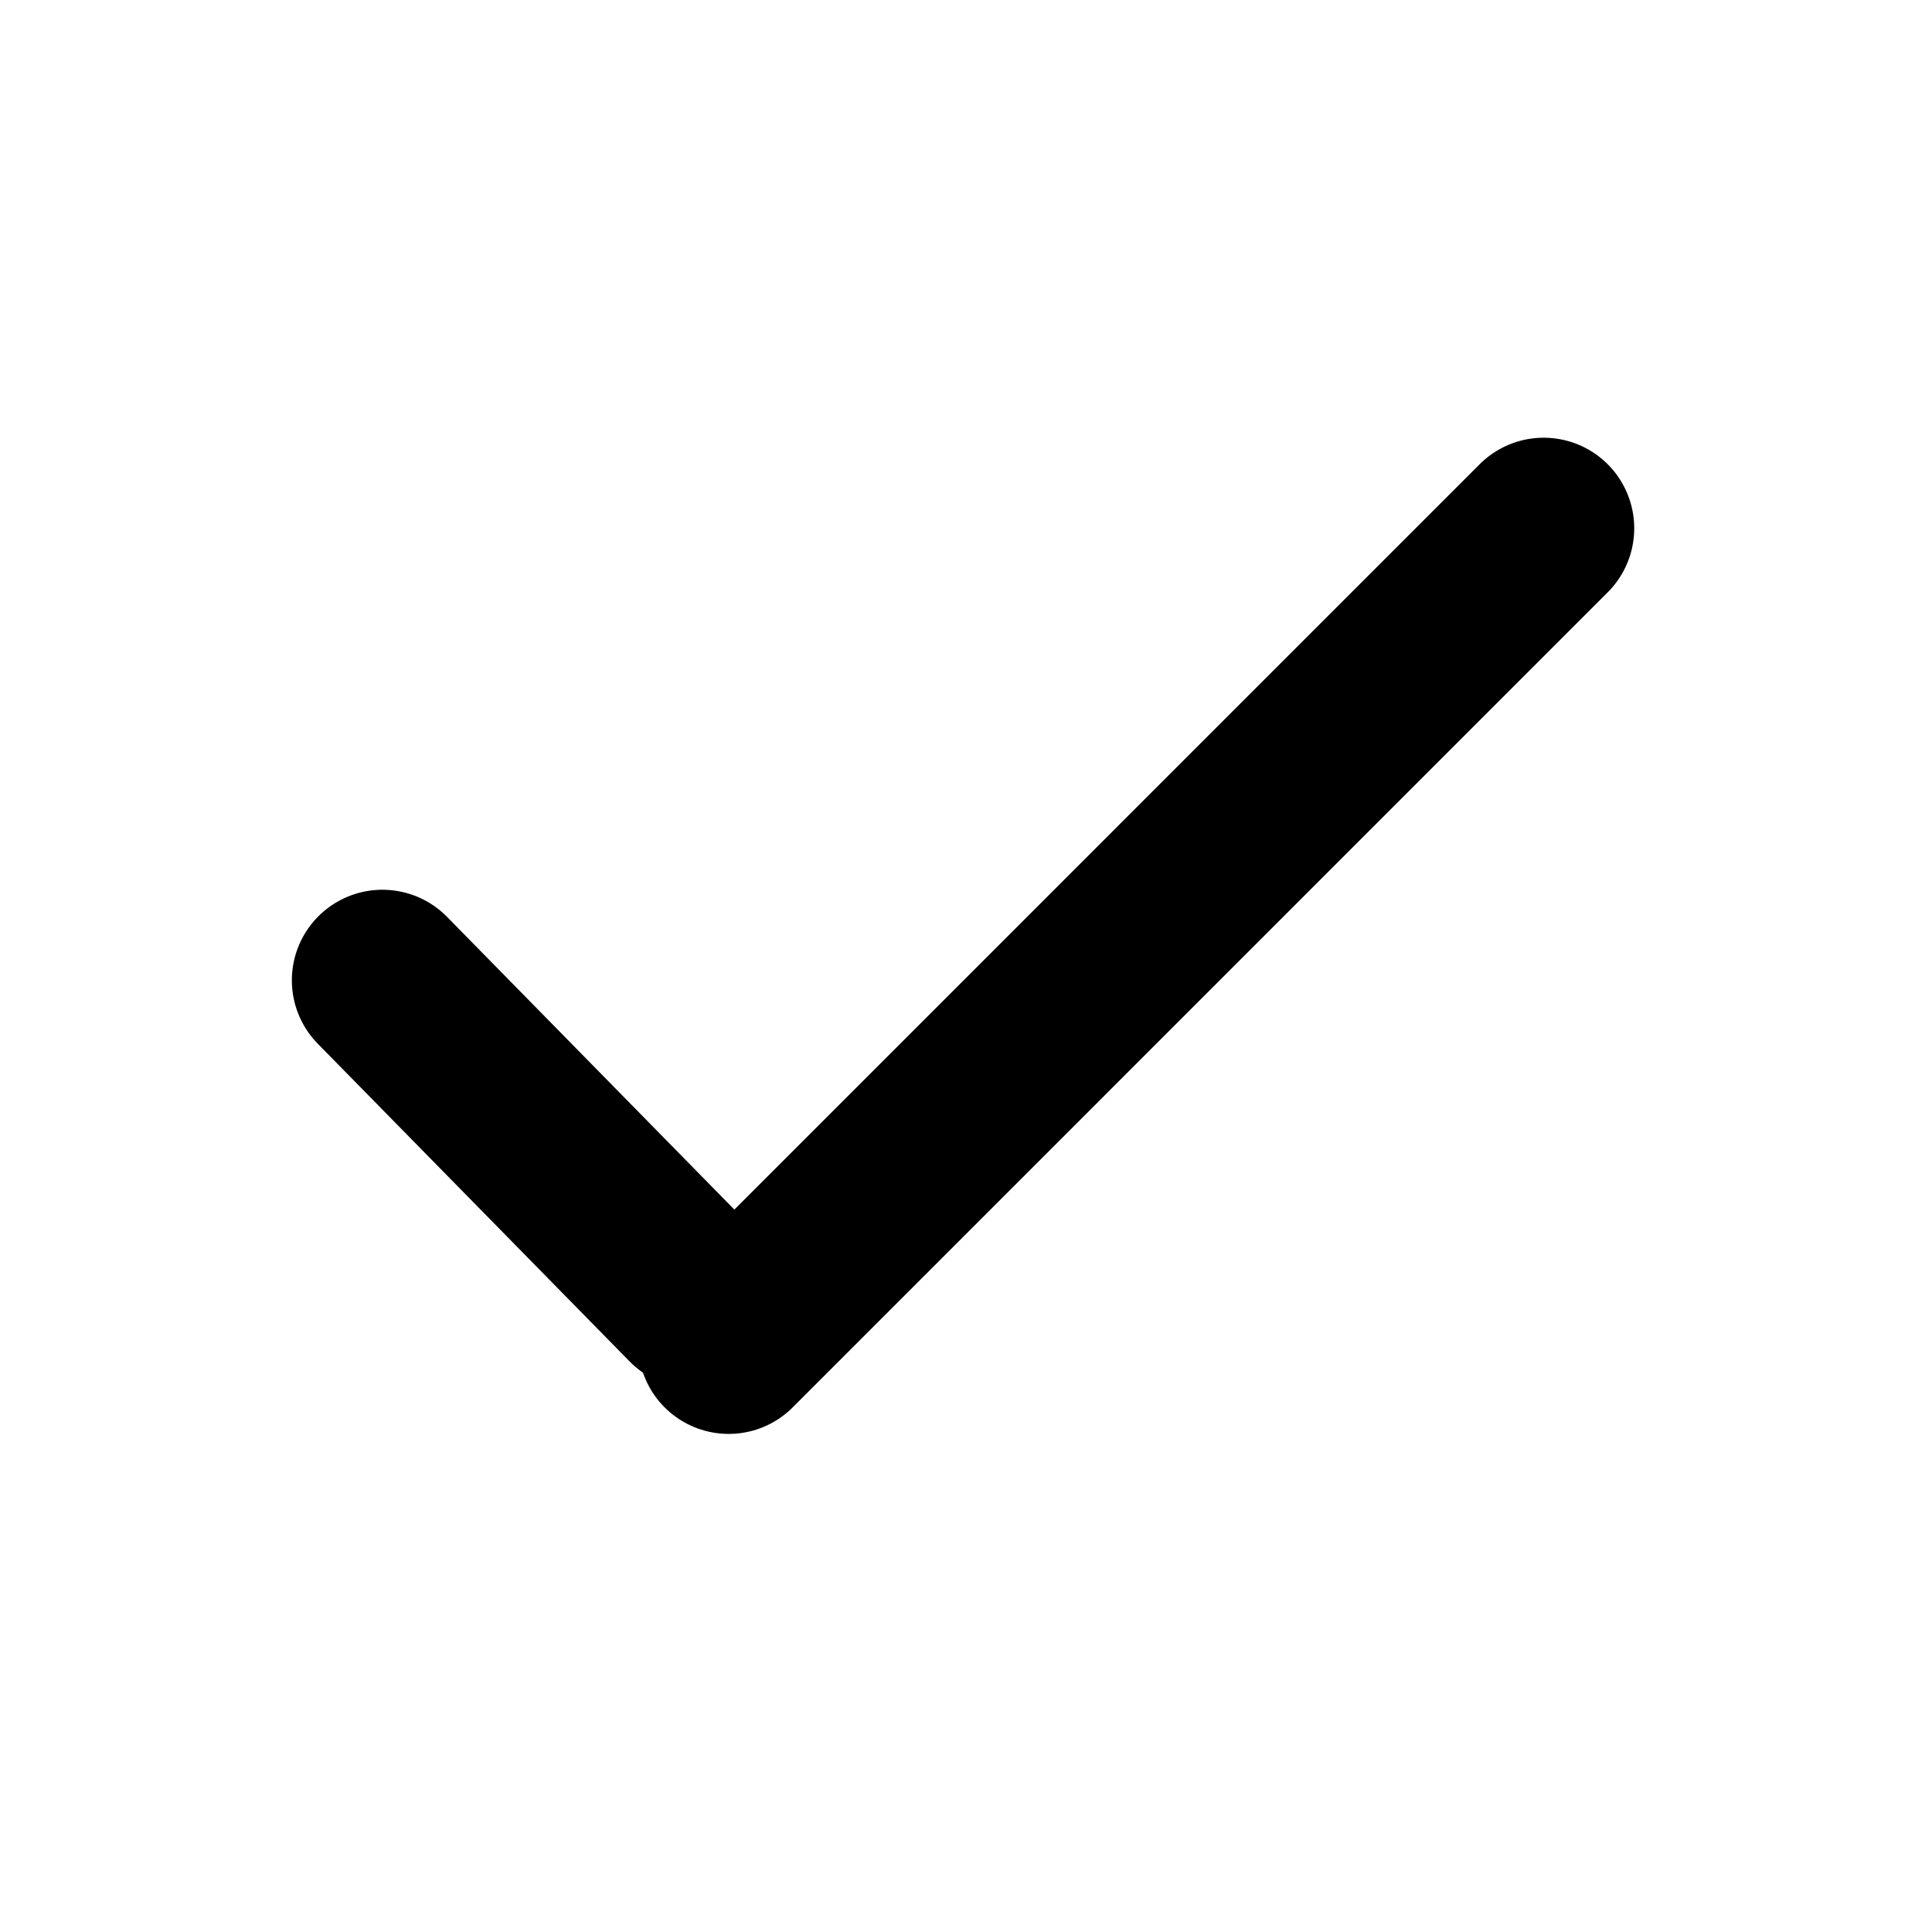
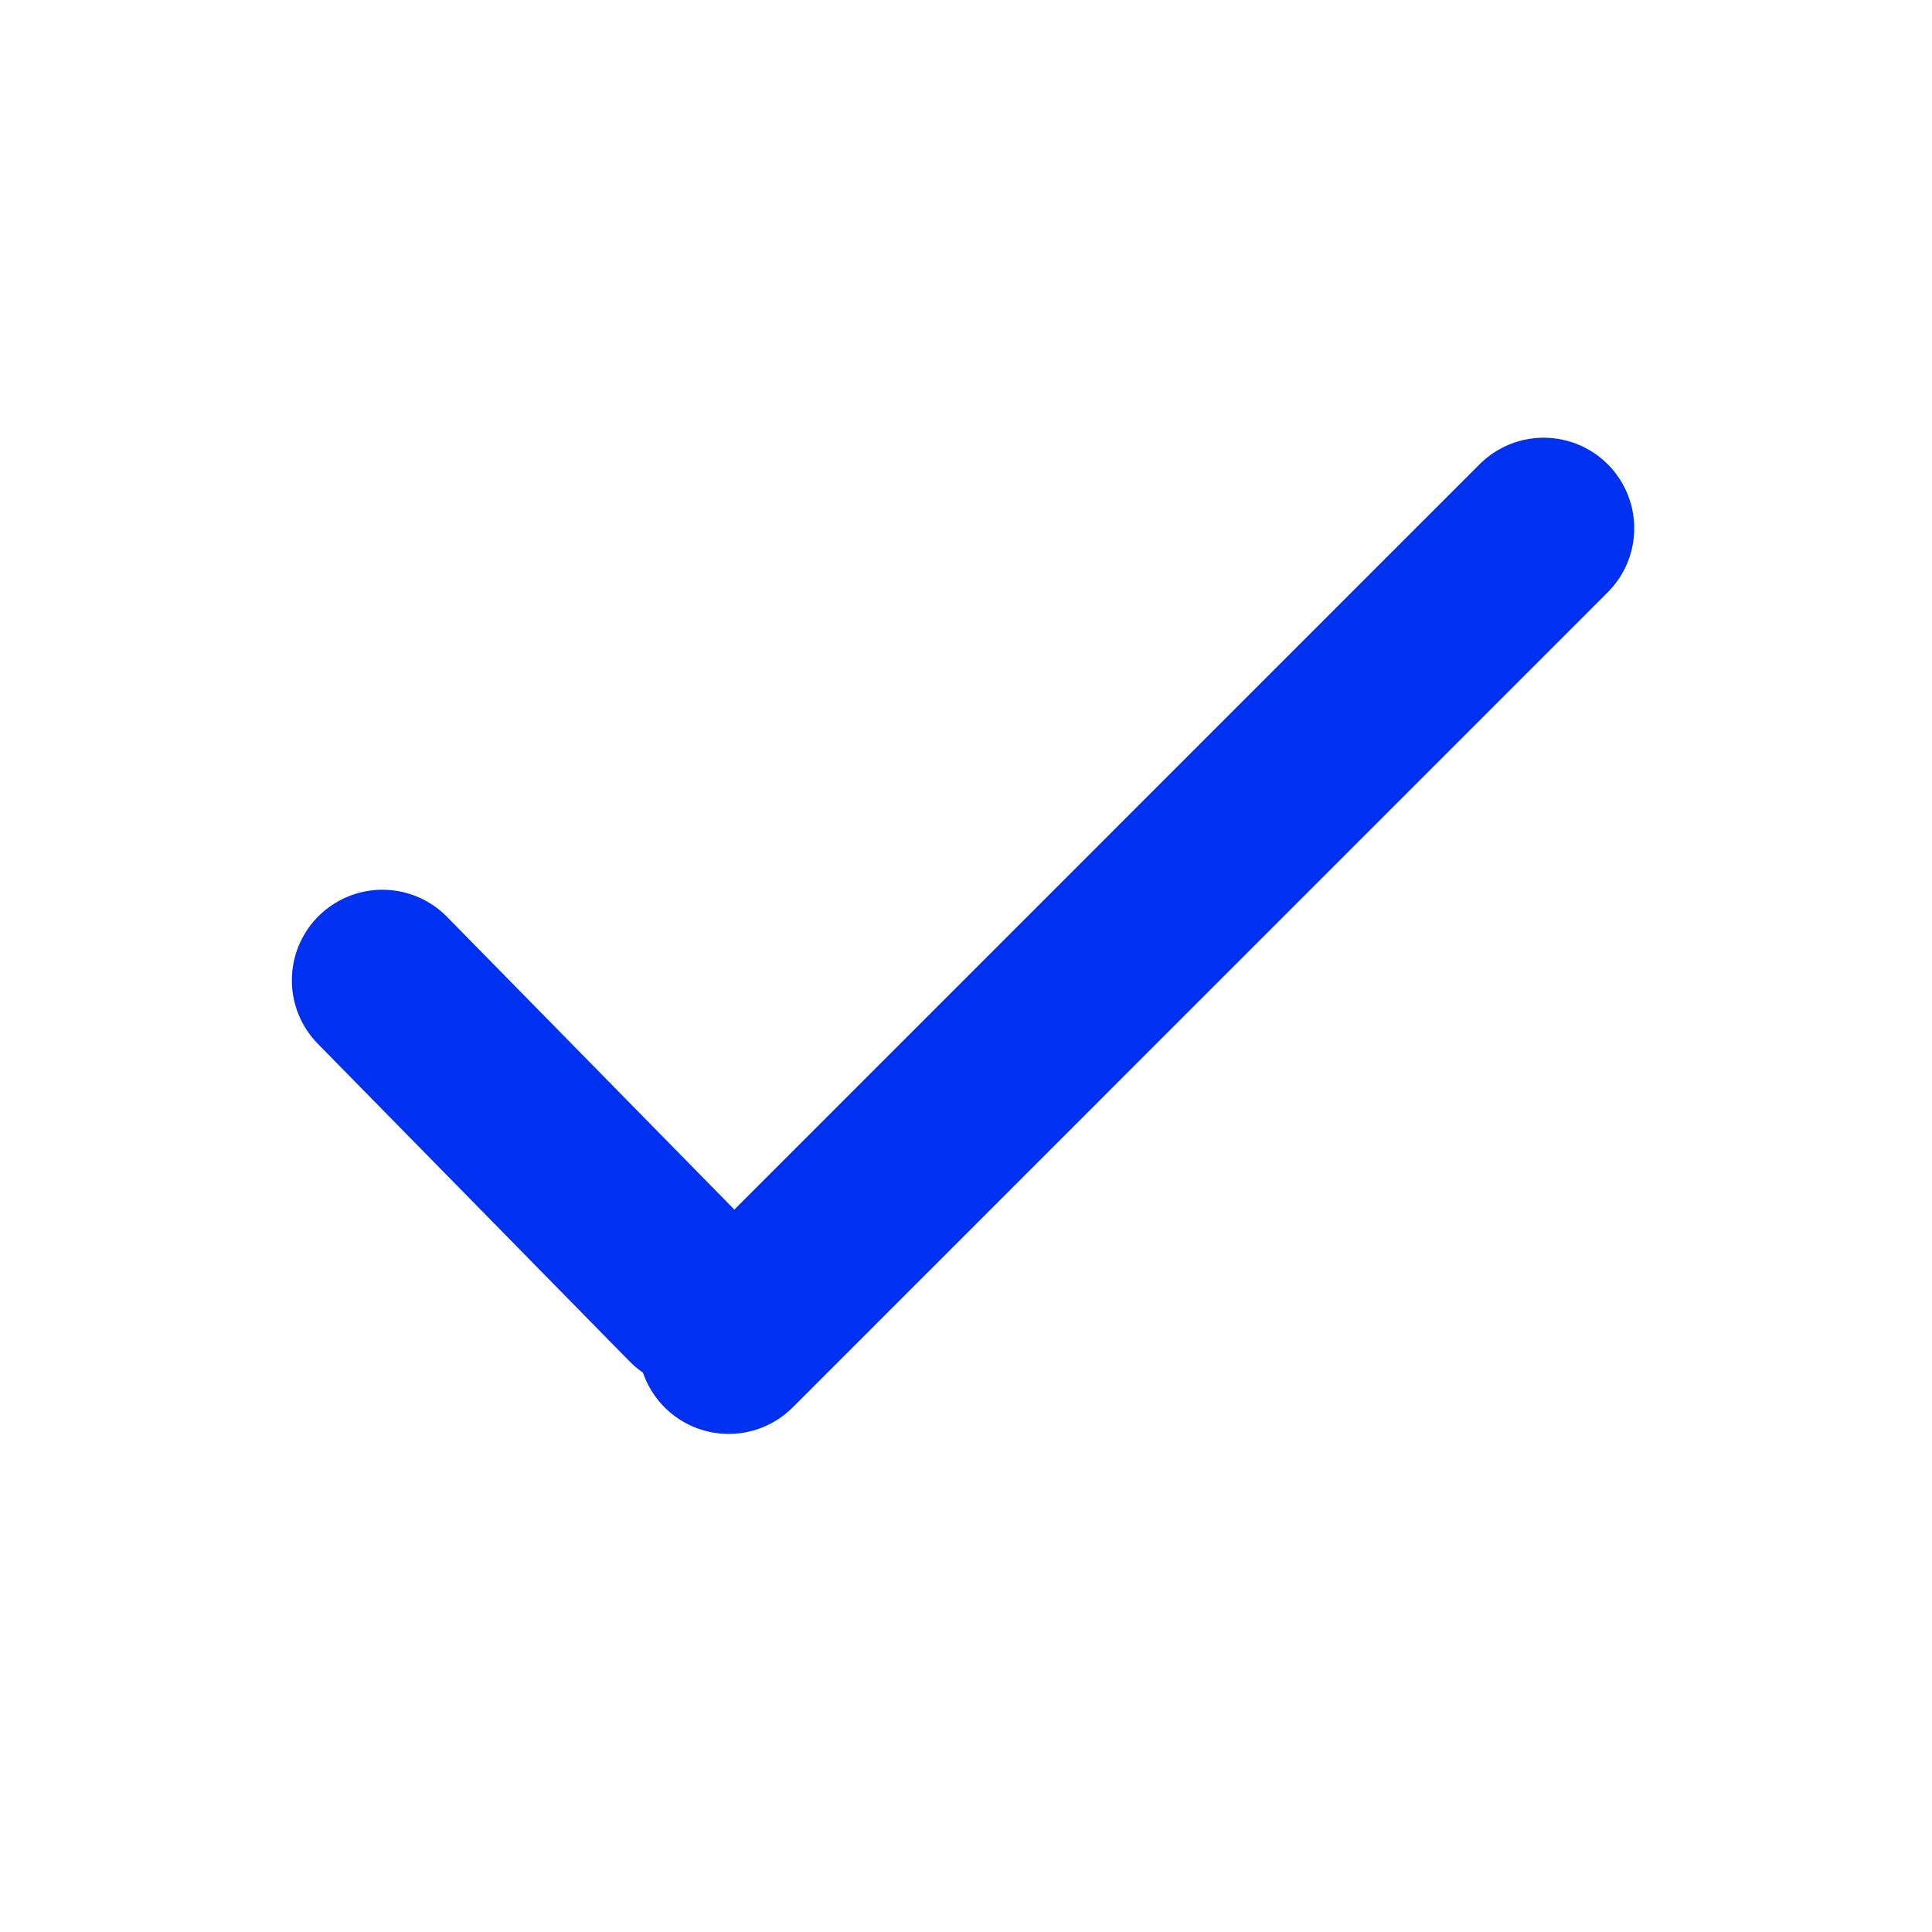
<svg xmlns="http://www.w3.org/2000/svg" width="32px" height="32px" viewBox="0 0 32 32" version="1.1">
  <defs />
  <g id="tab/heading/icon/complete" stroke="none" stroke-width="1" fill="none" fill-rule="evenodd" stroke-linecap="round">
-     <g id="Group" transform="translate(6, 8)" stroke="#000000" stroke-width="3">
+     <g id="Group" transform="translate(6, 8)" stroke="#0031F0" stroke-width="3">
      <path d="M6.069,14.25 L19.568,0.75" id="Line-2" />
      <path d="M0.334,8.237 L5.499,13.499" id="Line-2" />
    </g>
  </g>
</svg>
